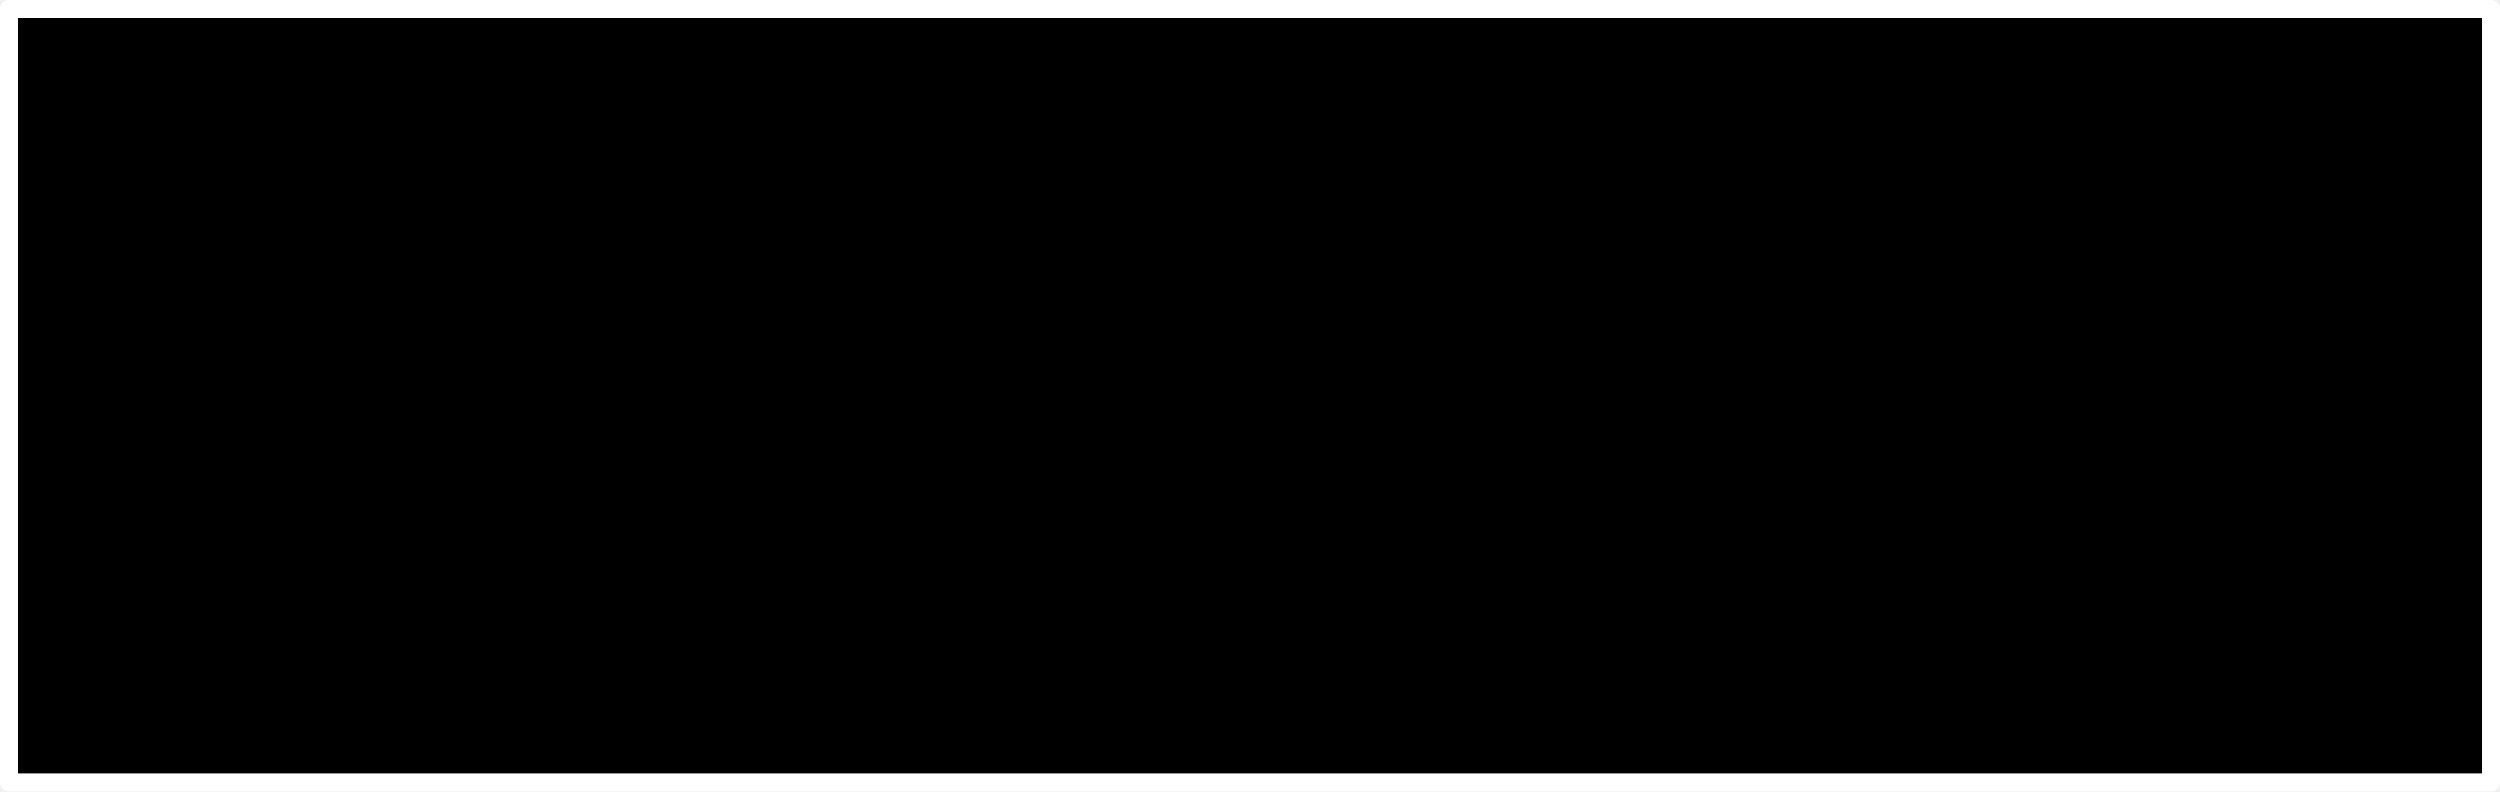
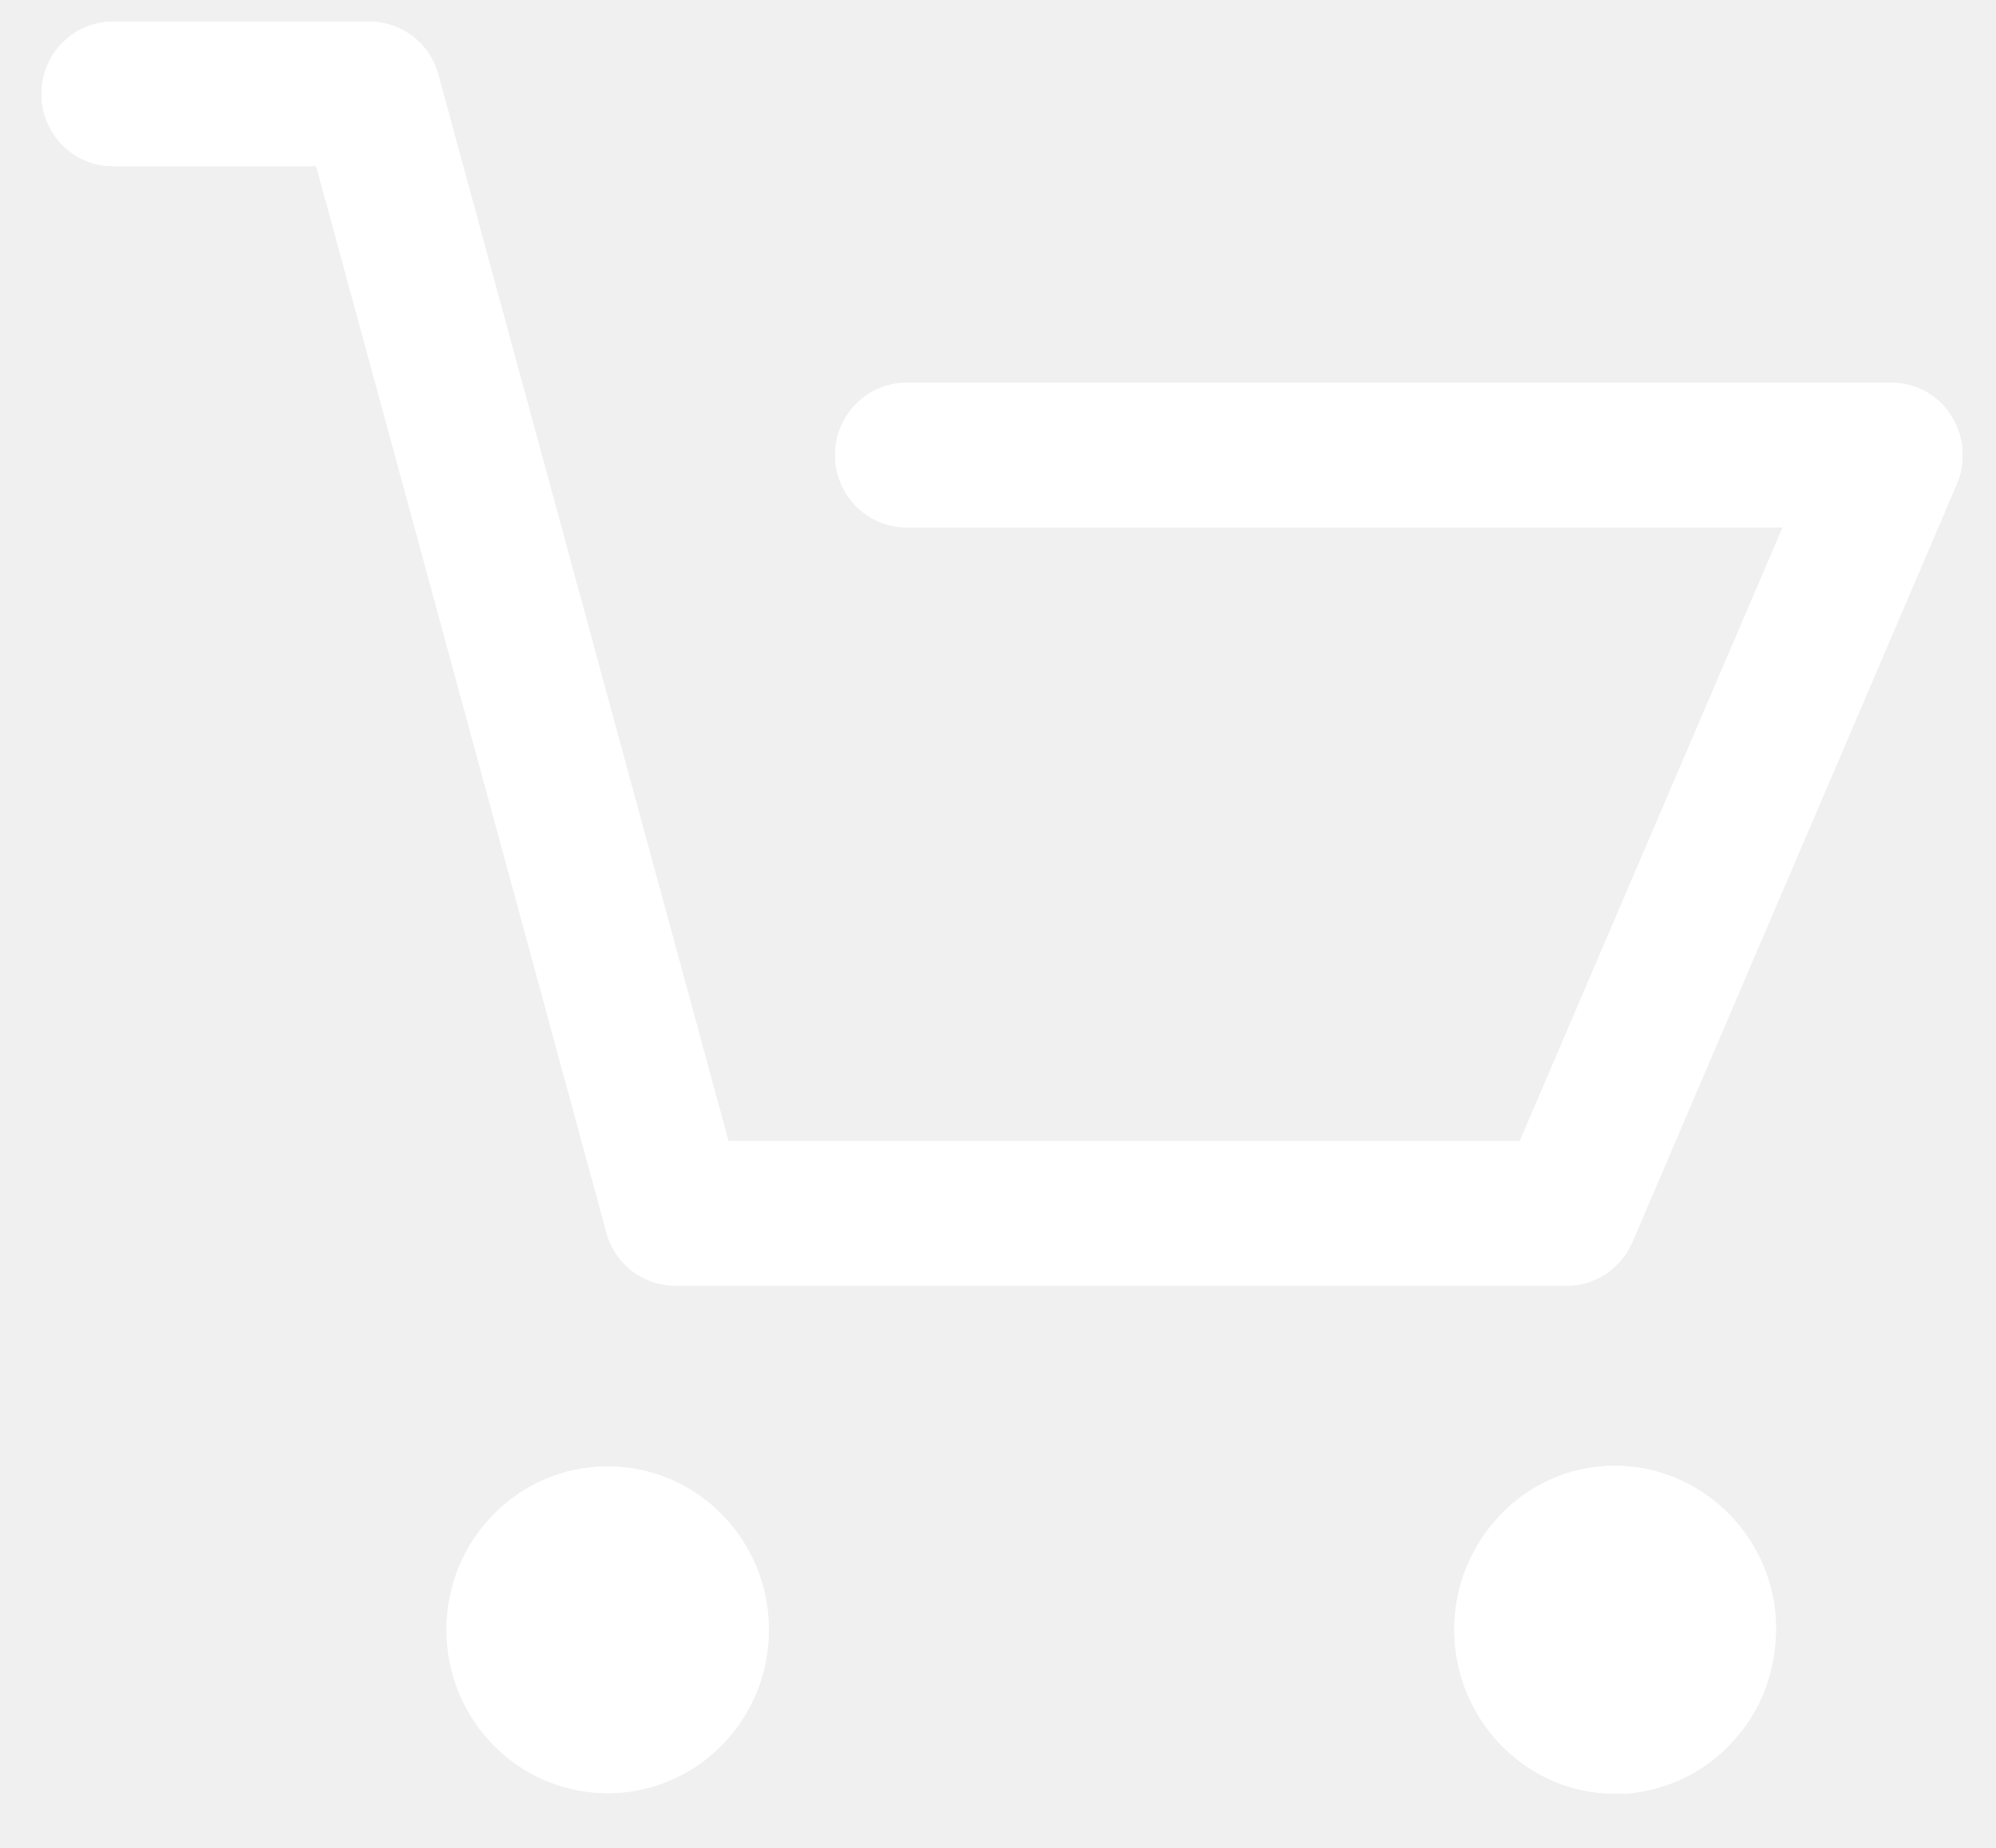
- <svg xmlns="http://www.w3.org/2000/svg" width="139" height="44" viewBox="0 0 139 44">
-   <path d="M138.5 0.5H0.5V43.5H138.5V0.5Z" stroke="white" stroke-linejoin="round" />
-   <path d="M34.952 34.266H34.84C34.231 34.266 33.719 33.767 33.675 33.129C33.63 32.46 34.119 31.878 34.764 31.834C34.789 31.832 34.816 31.831 34.842 31.831C35.459 31.831 35.975 32.321 36.021 32.948C36.033 33.197 35.993 33.551 35.737 33.843L35.731 33.85L35.725 33.857C35.529 34.091 35.262 34.232 34.952 34.266ZM21.22 34.26C20.57 34.26 20.04 33.717 20.04 33.05C20.04 32.383 20.57 31.84 21.22 31.84C21.871 31.84 22.4 32.383 22.4 33.05C22.4 33.717 21.871 34.26 21.22 34.26Z" />
-   <path d="M34.877 33.266C34.922 33.255 34.943 33.234 34.961 33.213C34.968 33.204 34.976 33.195 34.984 33.185C35.02 33.144 35.024 33.055 35.023 33.011C35.01 32.904 34.919 32.831 34.842 32.831C34.838 32.831 34.834 32.832 34.832 32.832C34.754 32.837 34.666 32.941 34.672 33.062C34.682 33.179 34.768 33.266 34.84 33.266H34.877ZM21.22 33.26C21.319 33.26 21.4 33.166 21.4 33.05C21.4 32.934 21.319 32.84 21.22 32.84C21.121 32.84 21.04 32.934 21.04 33.05C21.04 33.166 21.121 33.26 21.22 33.26ZM35 35.266C34.952 35.266 34.888 35.266 34.84 35.266C33.702 35.266 32.757 34.355 32.677 33.198C32.597 31.993 33.494 30.918 34.696 30.836C34.745 30.833 34.793 30.831 34.842 30.831C35.98 30.831 36.942 31.732 37.02 32.888C37.051 33.492 36.875 34.061 36.49 34.501C36.106 34.958 35.577 35.218 35 35.266ZM21.22 35.26C20.016 35.26 19.04 34.271 19.04 33.05C19.04 31.829 20.016 30.84 21.22 30.84C22.424 30.84 23.4 31.829 23.4 33.05C23.4 34.271 22.424 35.26 21.22 35.26ZM34.199 28.394H22.134C21.701 28.394 21.316 28.101 21.204 27.677L17.278 13.248H14.522C13.994 13.248 13.561 12.809 13.561 12.27C13.561 11.733 13.994 11.293 14.522 11.293H18C18.432 11.293 18.816 11.586 18.929 12.01L22.854 26.439H33.558L37.115 18.134H25.258C24.729 18.134 24.296 17.694 24.296 17.157C24.296 16.619 24.729 16.179 25.258 16.179H38.589C38.91 16.179 39.215 16.342 39.39 16.619C39.566 16.895 39.599 17.237 39.47 17.547L35.08 27.807C34.92 28.165 34.583 28.394 34.199 28.394Z" />
-   <path d="M34.877 33.266C34.922 33.255 34.943 33.234 34.961 33.213C34.968 33.204 34.976 33.195 34.984 33.185C35.02 33.144 35.024 33.055 35.023 33.011C35.01 32.904 34.919 32.831 34.842 32.831C34.838 32.831 34.834 32.832 34.832 32.832C34.754 32.837 34.666 32.941 34.672 33.062C34.682 33.179 34.768 33.266 34.84 33.266H34.877ZM21.22 33.26C21.319 33.26 21.4 33.166 21.4 33.05C21.4 32.934 21.319 32.84 21.22 32.84C21.121 32.84 21.04 32.934 21.04 33.05C21.04 33.166 21.121 33.26 21.22 33.26ZM35 35.266C34.952 35.266 34.888 35.266 34.84 35.266C33.702 35.266 32.757 34.355 32.677 33.198C32.597 31.993 33.494 30.918 34.696 30.836C34.745 30.833 34.793 30.831 34.842 30.831C35.98 30.831 36.942 31.732 37.02 32.888C37.051 33.492 36.875 34.061 36.49 34.501C36.106 34.958 35.577 35.218 35 35.266ZM21.22 35.26C20.016 35.26 19.04 34.271 19.04 33.05C19.04 31.829 20.016 30.84 21.22 30.84C22.424 30.84 23.4 31.829 23.4 33.05C23.4 34.271 22.424 35.26 21.22 35.26ZM34.199 28.394H22.134C21.701 28.394 21.316 28.101 21.204 27.677L17.278 13.248H14.522C13.994 13.248 13.561 12.809 13.561 12.27C13.561 11.733 13.994 11.293 14.522 11.293H18C18.432 11.293 18.816 11.586 18.929 12.01L22.854 26.439H33.558L37.115 18.134H25.258C24.729 18.134 24.296 17.694 24.296 17.157C24.296 16.619 24.729 16.179 25.258 16.179H38.589C38.91 16.179 39.215 16.342 39.39 16.619C39.566 16.895 39.599 17.237 39.47 17.547L35.08 27.807C34.92 28.165 34.583 28.394 34.199 28.394Z" />
-   <path d="M57.201 24.511L55.626 20.43C55.579 20.309 55.53 20.169 55.479 20.01C55.428 19.847 55.379 19.674 55.332 19.492C55.234 19.87 55.134 20.185 55.031 20.437L53.456 24.511H57.201ZM60.029 28.235H58.979C58.858 28.235 58.76 28.205 58.685 28.144C58.61 28.083 58.554 28.006 58.517 27.913L57.579 25.491H53.078L52.14 27.913C52.112 27.997 52.058 28.072 51.979 28.137C51.9 28.202 51.802 28.235 51.685 28.235H50.635L54.646 18.204H56.018L60.029 28.235ZM65.524 22.831C65.291 22.518 65.039 22.301 64.768 22.18C64.498 22.054 64.194 21.991 63.858 21.991C63.2 21.991 62.694 22.227 62.339 22.698C61.985 23.169 61.807 23.841 61.807 24.714C61.807 25.176 61.847 25.573 61.926 25.904C62.006 26.231 62.122 26.501 62.276 26.716C62.43 26.926 62.619 27.08 62.843 27.178C63.067 27.276 63.322 27.325 63.606 27.325C64.017 27.325 64.374 27.232 64.677 27.045C64.985 26.858 65.268 26.595 65.524 26.254V22.831ZM66.77 17.924V28.235H66.028C65.851 28.235 65.739 28.149 65.692 27.976L65.58 27.115C65.277 27.479 64.932 27.773 64.544 27.997C64.157 28.221 63.709 28.333 63.2 28.333C62.794 28.333 62.426 28.256 62.094 28.102C61.763 27.943 61.481 27.712 61.247 27.409C61.014 27.106 60.834 26.728 60.708 26.275C60.582 25.822 60.519 25.302 60.519 24.714C60.519 24.191 60.589 23.706 60.729 23.258C60.869 22.805 61.07 22.413 61.331 22.082C61.593 21.751 61.912 21.492 62.29 21.305C62.673 21.114 63.102 21.018 63.578 21.018C64.012 21.018 64.383 21.093 64.691 21.242C65.004 21.387 65.282 21.59 65.524 21.851V17.924H66.77ZM73.358 22.831C73.125 22.518 72.873 22.301 72.602 22.18C72.332 22.054 72.028 21.991 71.692 21.991C71.034 21.991 70.528 22.227 70.173 22.698C69.819 23.169 69.641 23.841 69.641 24.714C69.641 25.176 69.681 25.573 69.76 25.904C69.84 26.231 69.956 26.501 70.11 26.716C70.264 26.926 70.453 27.08 70.677 27.178C70.901 27.276 71.156 27.325 71.44 27.325C71.851 27.325 72.208 27.232 72.511 27.045C72.819 26.858 73.102 26.595 73.358 26.254V22.831ZM74.604 17.924V28.235H73.862C73.685 28.235 73.573 28.149 73.526 27.976L73.414 27.115C73.111 27.479 72.766 27.773 72.378 27.997C71.991 28.221 71.543 28.333 71.034 28.333C70.628 28.333 70.26 28.256 69.928 28.102C69.597 27.943 69.315 27.712 69.081 27.409C68.848 27.106 68.668 26.728 68.542 26.275C68.416 25.822 68.353 25.302 68.353 24.714C68.353 24.191 68.423 23.706 68.563 23.258C68.703 22.805 68.904 22.413 69.165 22.082C69.427 21.751 69.746 21.492 70.124 21.305C70.507 21.114 70.936 21.018 71.412 21.018C71.846 21.018 72.217 21.093 72.525 21.242C72.838 21.387 73.116 21.59 73.358 21.851V17.924H74.604ZM82.331 28.347C81.771 28.347 81.34 28.191 81.036 27.878C80.738 27.565 80.588 27.115 80.588 26.527V22.187H79.734C79.66 22.187 79.597 22.166 79.545 22.124C79.494 22.077 79.468 22.007 79.468 21.914V21.417L80.63 21.27L80.917 19.079C80.931 19.009 80.962 18.953 81.008 18.911C81.06 18.864 81.125 18.841 81.204 18.841H81.834V21.284H83.885V22.187H81.834V26.443C81.834 26.742 81.907 26.963 82.051 27.108C82.196 27.253 82.383 27.325 82.611 27.325C82.742 27.325 82.854 27.309 82.947 27.276C83.045 27.239 83.129 27.199 83.199 27.157C83.269 27.115 83.328 27.078 83.374 27.045C83.426 27.008 83.47 26.989 83.507 26.989C83.573 26.989 83.631 27.029 83.682 27.108L84.046 27.703C83.832 27.904 83.573 28.062 83.269 28.179C82.966 28.291 82.653 28.347 82.331 28.347ZM88.12 21.032C88.638 21.032 89.105 21.118 89.52 21.291C89.935 21.464 90.29 21.709 90.584 22.026C90.878 22.343 91.102 22.728 91.256 23.181C91.415 23.629 91.494 24.131 91.494 24.686C91.494 25.246 91.415 25.75 91.256 26.198C91.102 26.646 90.878 27.029 90.584 27.346C90.29 27.663 89.935 27.908 89.52 28.081C89.105 28.249 88.638 28.333 88.12 28.333C87.597 28.333 87.126 28.249 86.706 28.081C86.29 27.908 85.936 27.663 85.642 27.346C85.348 27.029 85.121 26.646 84.963 26.198C84.809 25.75 84.732 25.246 84.732 24.686C84.732 24.131 84.809 23.629 84.963 23.181C85.121 22.728 85.348 22.343 85.642 22.026C85.936 21.709 86.29 21.464 86.706 21.291C87.126 21.118 87.597 21.032 88.12 21.032ZM88.12 27.36C88.82 27.36 89.343 27.127 89.688 26.66C90.033 26.189 90.206 25.533 90.206 24.693C90.206 23.848 90.033 23.19 89.688 22.719C89.343 22.248 88.82 22.012 88.12 22.012C87.765 22.012 87.455 22.073 87.189 22.194C86.927 22.315 86.708 22.49 86.531 22.719C86.358 22.948 86.228 23.23 86.139 23.566C86.055 23.897 86.013 24.273 86.013 24.693C86.013 25.533 86.186 26.189 86.531 26.66C86.881 27.127 87.41 27.36 88.12 27.36ZM103.992 26.163C104.067 26.163 104.132 26.193 104.188 26.254L104.727 26.835C104.317 27.311 103.817 27.682 103.229 27.948C102.646 28.214 101.939 28.347 101.108 28.347C100.39 28.347 99.736 28.223 99.148 27.976C98.56 27.724 98.058 27.374 97.643 26.926C97.228 26.473 96.906 25.932 96.677 25.302C96.448 24.672 96.334 23.979 96.334 23.223C96.334 22.467 96.453 21.774 96.691 21.144C96.929 20.514 97.263 19.973 97.692 19.52C98.126 19.067 98.644 18.717 99.246 18.47C99.848 18.218 100.513 18.092 101.241 18.092C101.955 18.092 102.585 18.206 103.131 18.435C103.677 18.664 104.158 18.974 104.573 19.366L104.125 19.989C104.097 20.036 104.06 20.075 104.013 20.108C103.971 20.136 103.913 20.15 103.838 20.15C103.754 20.15 103.652 20.106 103.53 20.017C103.409 19.924 103.25 19.821 103.054 19.709C102.858 19.597 102.613 19.497 102.319 19.408C102.025 19.315 101.664 19.268 101.234 19.268C100.716 19.268 100.243 19.359 99.813 19.541C99.384 19.718 99.013 19.977 98.7 20.318C98.392 20.659 98.152 21.074 97.979 21.564C97.806 22.054 97.72 22.607 97.72 23.223C97.72 23.848 97.809 24.406 97.986 24.896C98.168 25.386 98.413 25.801 98.721 26.142C99.034 26.478 99.4 26.735 99.82 26.912C100.245 27.089 100.702 27.178 101.192 27.178C101.491 27.178 101.759 27.162 101.997 27.129C102.24 27.092 102.462 27.036 102.662 26.961C102.868 26.886 103.057 26.793 103.229 26.681C103.407 26.564 103.582 26.427 103.754 26.268C103.834 26.198 103.913 26.163 103.992 26.163ZM109.851 25.043C109.277 25.062 108.787 25.108 108.381 25.183C107.979 25.253 107.65 25.346 107.394 25.463C107.142 25.58 106.957 25.717 106.841 25.876C106.729 26.035 106.673 26.212 106.673 26.408C106.673 26.595 106.703 26.756 106.764 26.891C106.824 27.026 106.906 27.138 107.009 27.227C107.116 27.311 107.24 27.374 107.38 27.416C107.524 27.453 107.678 27.472 107.842 27.472C108.061 27.472 108.262 27.451 108.444 27.409C108.626 27.362 108.796 27.297 108.955 27.213C109.118 27.129 109.272 27.029 109.417 26.912C109.566 26.795 109.711 26.662 109.851 26.513V25.043ZM105.826 22.145C106.218 21.767 106.64 21.485 107.093 21.298C107.545 21.111 108.047 21.018 108.598 21.018C108.994 21.018 109.347 21.083 109.655 21.214C109.963 21.345 110.222 21.527 110.432 21.76C110.642 21.993 110.8 22.276 110.908 22.607C111.015 22.938 111.069 23.302 111.069 23.699V28.235H110.516C110.394 28.235 110.301 28.216 110.236 28.179C110.17 28.137 110.119 28.058 110.082 27.941L109.942 27.269C109.755 27.442 109.573 27.596 109.396 27.731C109.218 27.862 109.032 27.974 108.836 28.067C108.64 28.156 108.43 28.223 108.206 28.27C107.986 28.321 107.741 28.347 107.471 28.347C107.195 28.347 106.936 28.31 106.694 28.235C106.451 28.156 106.239 28.039 106.057 27.885C105.879 27.731 105.737 27.537 105.63 27.304C105.527 27.066 105.476 26.786 105.476 26.464C105.476 26.184 105.553 25.916 105.707 25.659C105.861 25.398 106.11 25.167 106.456 24.966C106.801 24.765 107.251 24.602 107.807 24.476C108.362 24.345 109.043 24.271 109.851 24.252V23.699C109.851 23.148 109.732 22.733 109.494 22.453C109.256 22.168 108.908 22.026 108.451 22.026C108.143 22.026 107.884 22.066 107.674 22.145C107.468 22.22 107.289 22.306 107.135 22.404C106.985 22.497 106.855 22.584 106.743 22.663C106.635 22.738 106.528 22.775 106.421 22.775C106.337 22.775 106.264 22.754 106.204 22.712C106.143 22.665 106.092 22.609 106.05 22.544L105.826 22.145ZM114.15 22.565C114.374 22.08 114.649 21.702 114.976 21.431C115.302 21.156 115.701 21.018 116.173 21.018C116.322 21.018 116.464 21.034 116.6 21.067C116.74 21.1 116.863 21.151 116.971 21.221L116.88 22.152C116.852 22.269 116.782 22.327 116.67 22.327C116.604 22.327 116.509 22.313 116.383 22.285C116.257 22.257 116.114 22.243 115.956 22.243C115.732 22.243 115.531 22.276 115.354 22.341C115.181 22.406 115.025 22.504 114.885 22.635C114.749 22.761 114.626 22.92 114.514 23.111C114.406 23.298 114.308 23.512 114.22 23.755V28.235H112.967V21.144H113.681C113.816 21.144 113.909 21.17 113.961 21.221C114.012 21.272 114.047 21.361 114.066 21.487L114.15 22.565ZM120.243 28.347C119.683 28.347 119.252 28.191 118.948 27.878C118.65 27.565 118.5 27.115 118.5 26.527V22.187H117.646C117.572 22.187 117.509 22.166 117.457 22.124C117.406 22.077 117.38 22.007 117.38 21.914V21.417L118.542 21.27L118.829 19.079C118.843 19.009 118.874 18.953 118.92 18.911C118.972 18.864 119.037 18.841 119.116 18.841H119.746V21.284H121.797V22.187H119.746V26.443C119.746 26.742 119.819 26.963 119.963 27.108C120.108 27.253 120.295 27.325 120.523 27.325C120.654 27.325 120.766 27.309 120.859 27.276C120.957 27.239 121.041 27.199 121.111 27.157C121.181 27.115 121.24 27.078 121.286 27.045C121.338 27.008 121.382 26.989 121.419 26.989C121.485 26.989 121.543 27.029 121.594 27.108L121.958 27.703C121.744 27.904 121.485 28.062 121.181 28.179C120.878 28.291 120.565 28.347 120.243 28.347Z" />
+ <svg xmlns="http://www.w3.org/2000/svg" width="27" height="25" viewBox="0 0 27 25" fill="none">
+   <path d="M21.952 23.266H21.84C21.231 23.266 20.719 22.767 20.675 22.129C20.63 21.46 21.119 20.878 21.764 20.834C21.789 20.832 21.816 20.831 21.842 20.831C22.459 20.831 22.976 21.321 23.021 21.948C23.033 22.197 22.993 22.551 22.737 22.843L22.731 22.85L22.725 22.857C22.529 23.091 22.262 23.232 21.952 23.266ZM8.22 23.26C7.569 23.26 7.04 22.717 7.04 22.05C7.04 21.383 7.569 20.84 8.22 20.84C8.871 20.84 9.4 21.383 9.4 22.05C9.4 22.717 8.871 23.26 8.22 23.26Z" fill="white" />
+   <path d="M21.877 22.266C21.922 22.255 21.943 22.234 21.96 22.213C21.968 22.204 21.976 22.195 21.984 22.186C22.02 22.144 22.024 22.055 22.023 22.011C22.01 21.904 21.919 21.831 21.842 21.831C21.838 21.831 21.834 21.832 21.832 21.832C21.754 21.837 21.666 21.941 21.672 22.062C21.682 22.179 21.768 22.266 21.84 22.266H21.877ZM8.22 22.26C8.319 22.26 8.4 22.166 8.4 22.05C8.4 21.934 8.319 21.84 8.22 21.84C8.121 21.84 8.04 21.934 8.04 22.05C8.04 22.166 8.121 22.26 8.22 22.26ZM22 24.266C21.952 24.266 21.888 24.266 21.84 24.266C20.702 24.266 19.757 23.355 19.677 22.198C19.597 20.993 20.494 19.918 21.696 19.836C21.745 19.833 21.793 19.831 21.842 19.831C22.98 19.831 23.942 20.732 24.02 21.888C24.051 22.491 23.875 23.061 23.49 23.501C23.106 23.957 22.577 24.218 22 24.266ZM8.22 24.26C7.016 24.26 6.04 23.271 6.04 22.05C6.04 20.829 7.016 19.84 8.22 19.84C9.424 19.84 10.4 20.829 10.4 22.05C10.4 23.271 9.424 24.26 8.22 24.26ZM21.199 17.394H9.134C8.701 17.394 8.316 17.101 8.204 16.677L4.278 2.248H1.522C0.994 2.248 0.561 1.809 0.561 1.27C0.561 0.733 0.994 0.293 1.522 0.293H5C5.432 0.293 5.816 0.586 5.929 1.01L9.854 15.439H20.558L24.115 7.134H12.258C11.729 7.134 11.296 6.694 11.296 6.156C11.296 5.619 11.729 5.179 12.258 5.179H25.589C25.91 5.179 26.215 5.342 26.39 5.619C26.567 5.895 26.599 6.237 26.47 6.547L22.08 16.807C21.92 17.165 21.583 17.394 21.199 17.394Z" fill="white" />
+   <path d="M21.877 22.266C21.922 22.255 21.943 22.234 21.96 22.213C21.968 22.204 21.976 22.195 21.984 22.186C22.02 22.144 22.024 22.055 22.023 22.011C22.01 21.904 21.919 21.831 21.842 21.831C21.838 21.831 21.834 21.832 21.832 21.832C21.754 21.837 21.666 21.941 21.672 22.062C21.682 22.179 21.768 22.266 21.84 22.266H21.877ZM8.22 22.26C8.319 22.26 8.4 22.166 8.4 22.05C8.4 21.934 8.319 21.84 8.22 21.84C8.121 21.84 8.04 21.934 8.04 22.05C8.04 22.166 8.121 22.26 8.22 22.26ZM22 24.266C21.952 24.266 21.888 24.266 21.84 24.266C20.702 24.266 19.757 23.355 19.677 22.198C19.597 20.993 20.494 19.918 21.696 19.836C21.745 19.833 21.793 19.831 21.842 19.831C22.98 19.831 23.942 20.732 24.02 21.888C24.051 22.491 23.875 23.061 23.49 23.501C23.106 23.957 22.577 24.218 22 24.266ZM8.22 24.26C7.016 24.26 6.04 23.271 6.04 22.05C6.04 20.829 7.016 19.84 8.22 19.84C9.424 19.84 10.4 20.829 10.4 22.05C10.4 23.271 9.424 24.26 8.22 24.26ZM21.199 17.394H9.134C8.701 17.394 8.316 17.101 8.204 16.677L4.278 2.248H1.522C0.994 2.248 0.561 1.809 0.561 1.27C0.561 0.733 0.994 0.293 1.522 0.293H5C5.432 0.293 5.816 0.586 5.929 1.01L9.854 15.439H20.558L24.115 7.134H12.258C11.729 7.134 11.296 6.694 11.296 6.156C11.296 5.619 11.729 5.179 12.258 5.179H25.589C25.91 5.179 26.215 5.342 26.39 5.619C26.567 5.895 26.599 6.237 26.47 6.547L22.08 16.807C21.92 17.165 21.583 17.394 21.199 17.394Z" fill="white" />
</svg>
